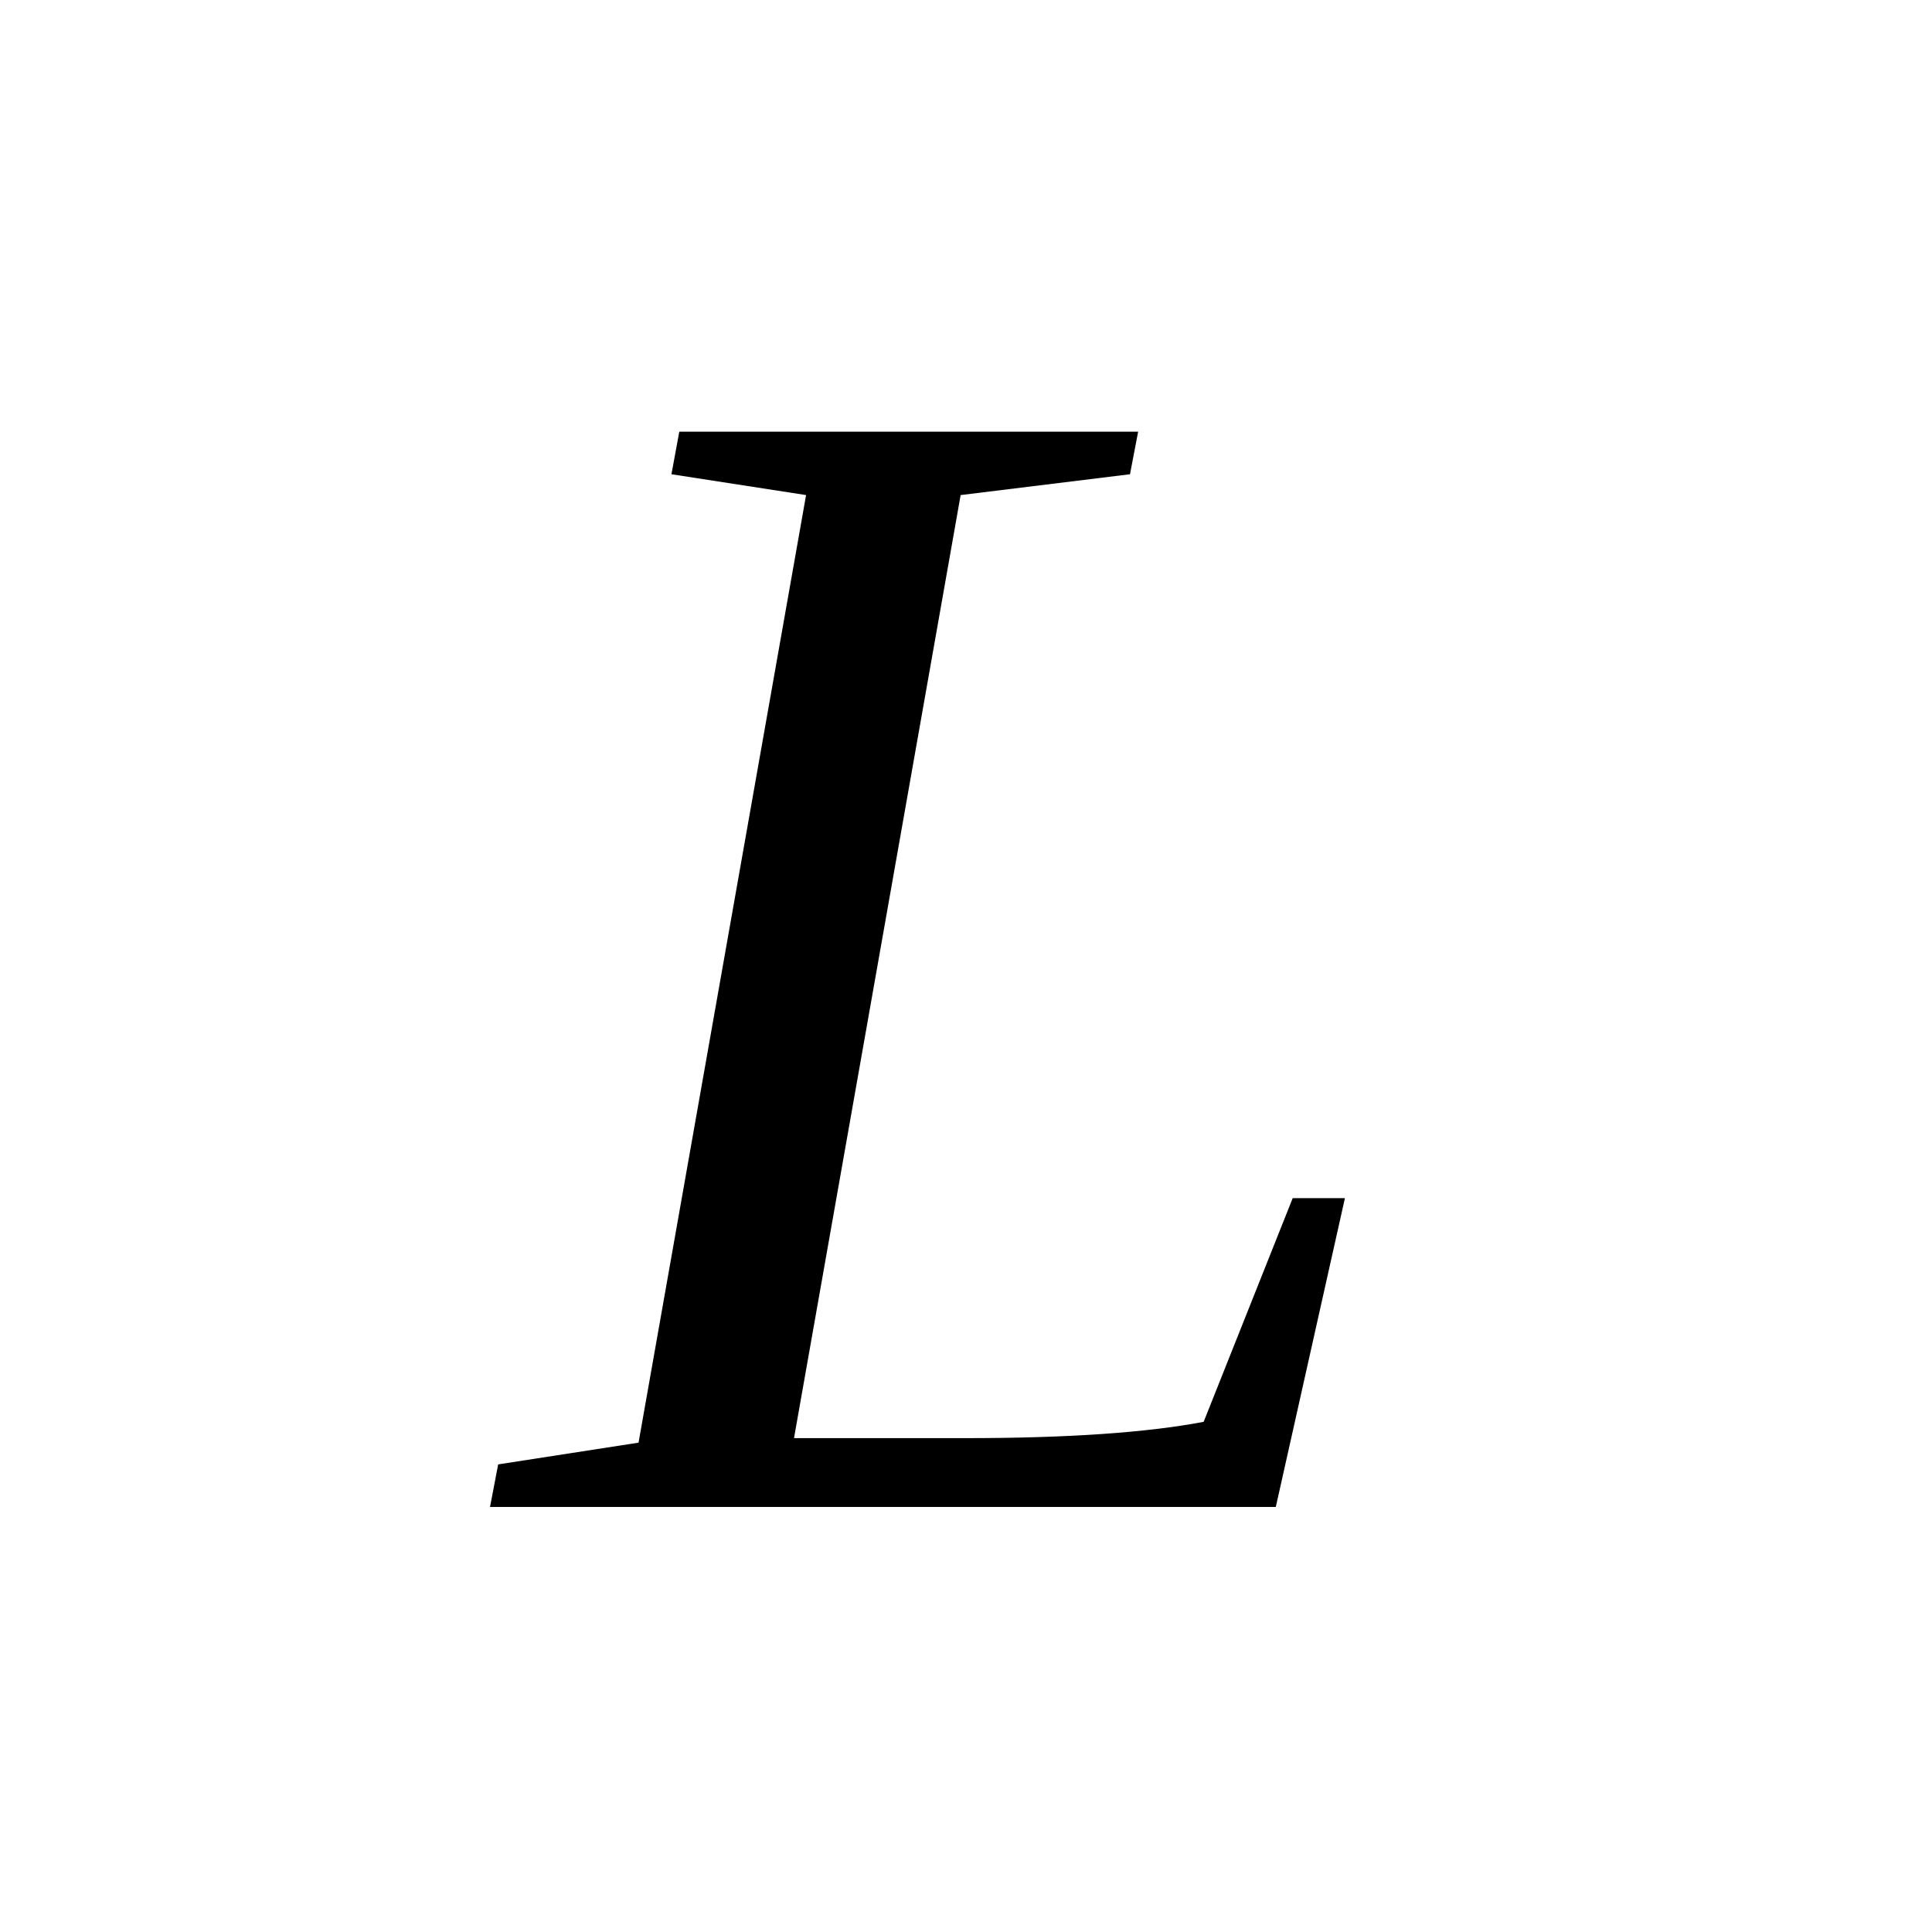
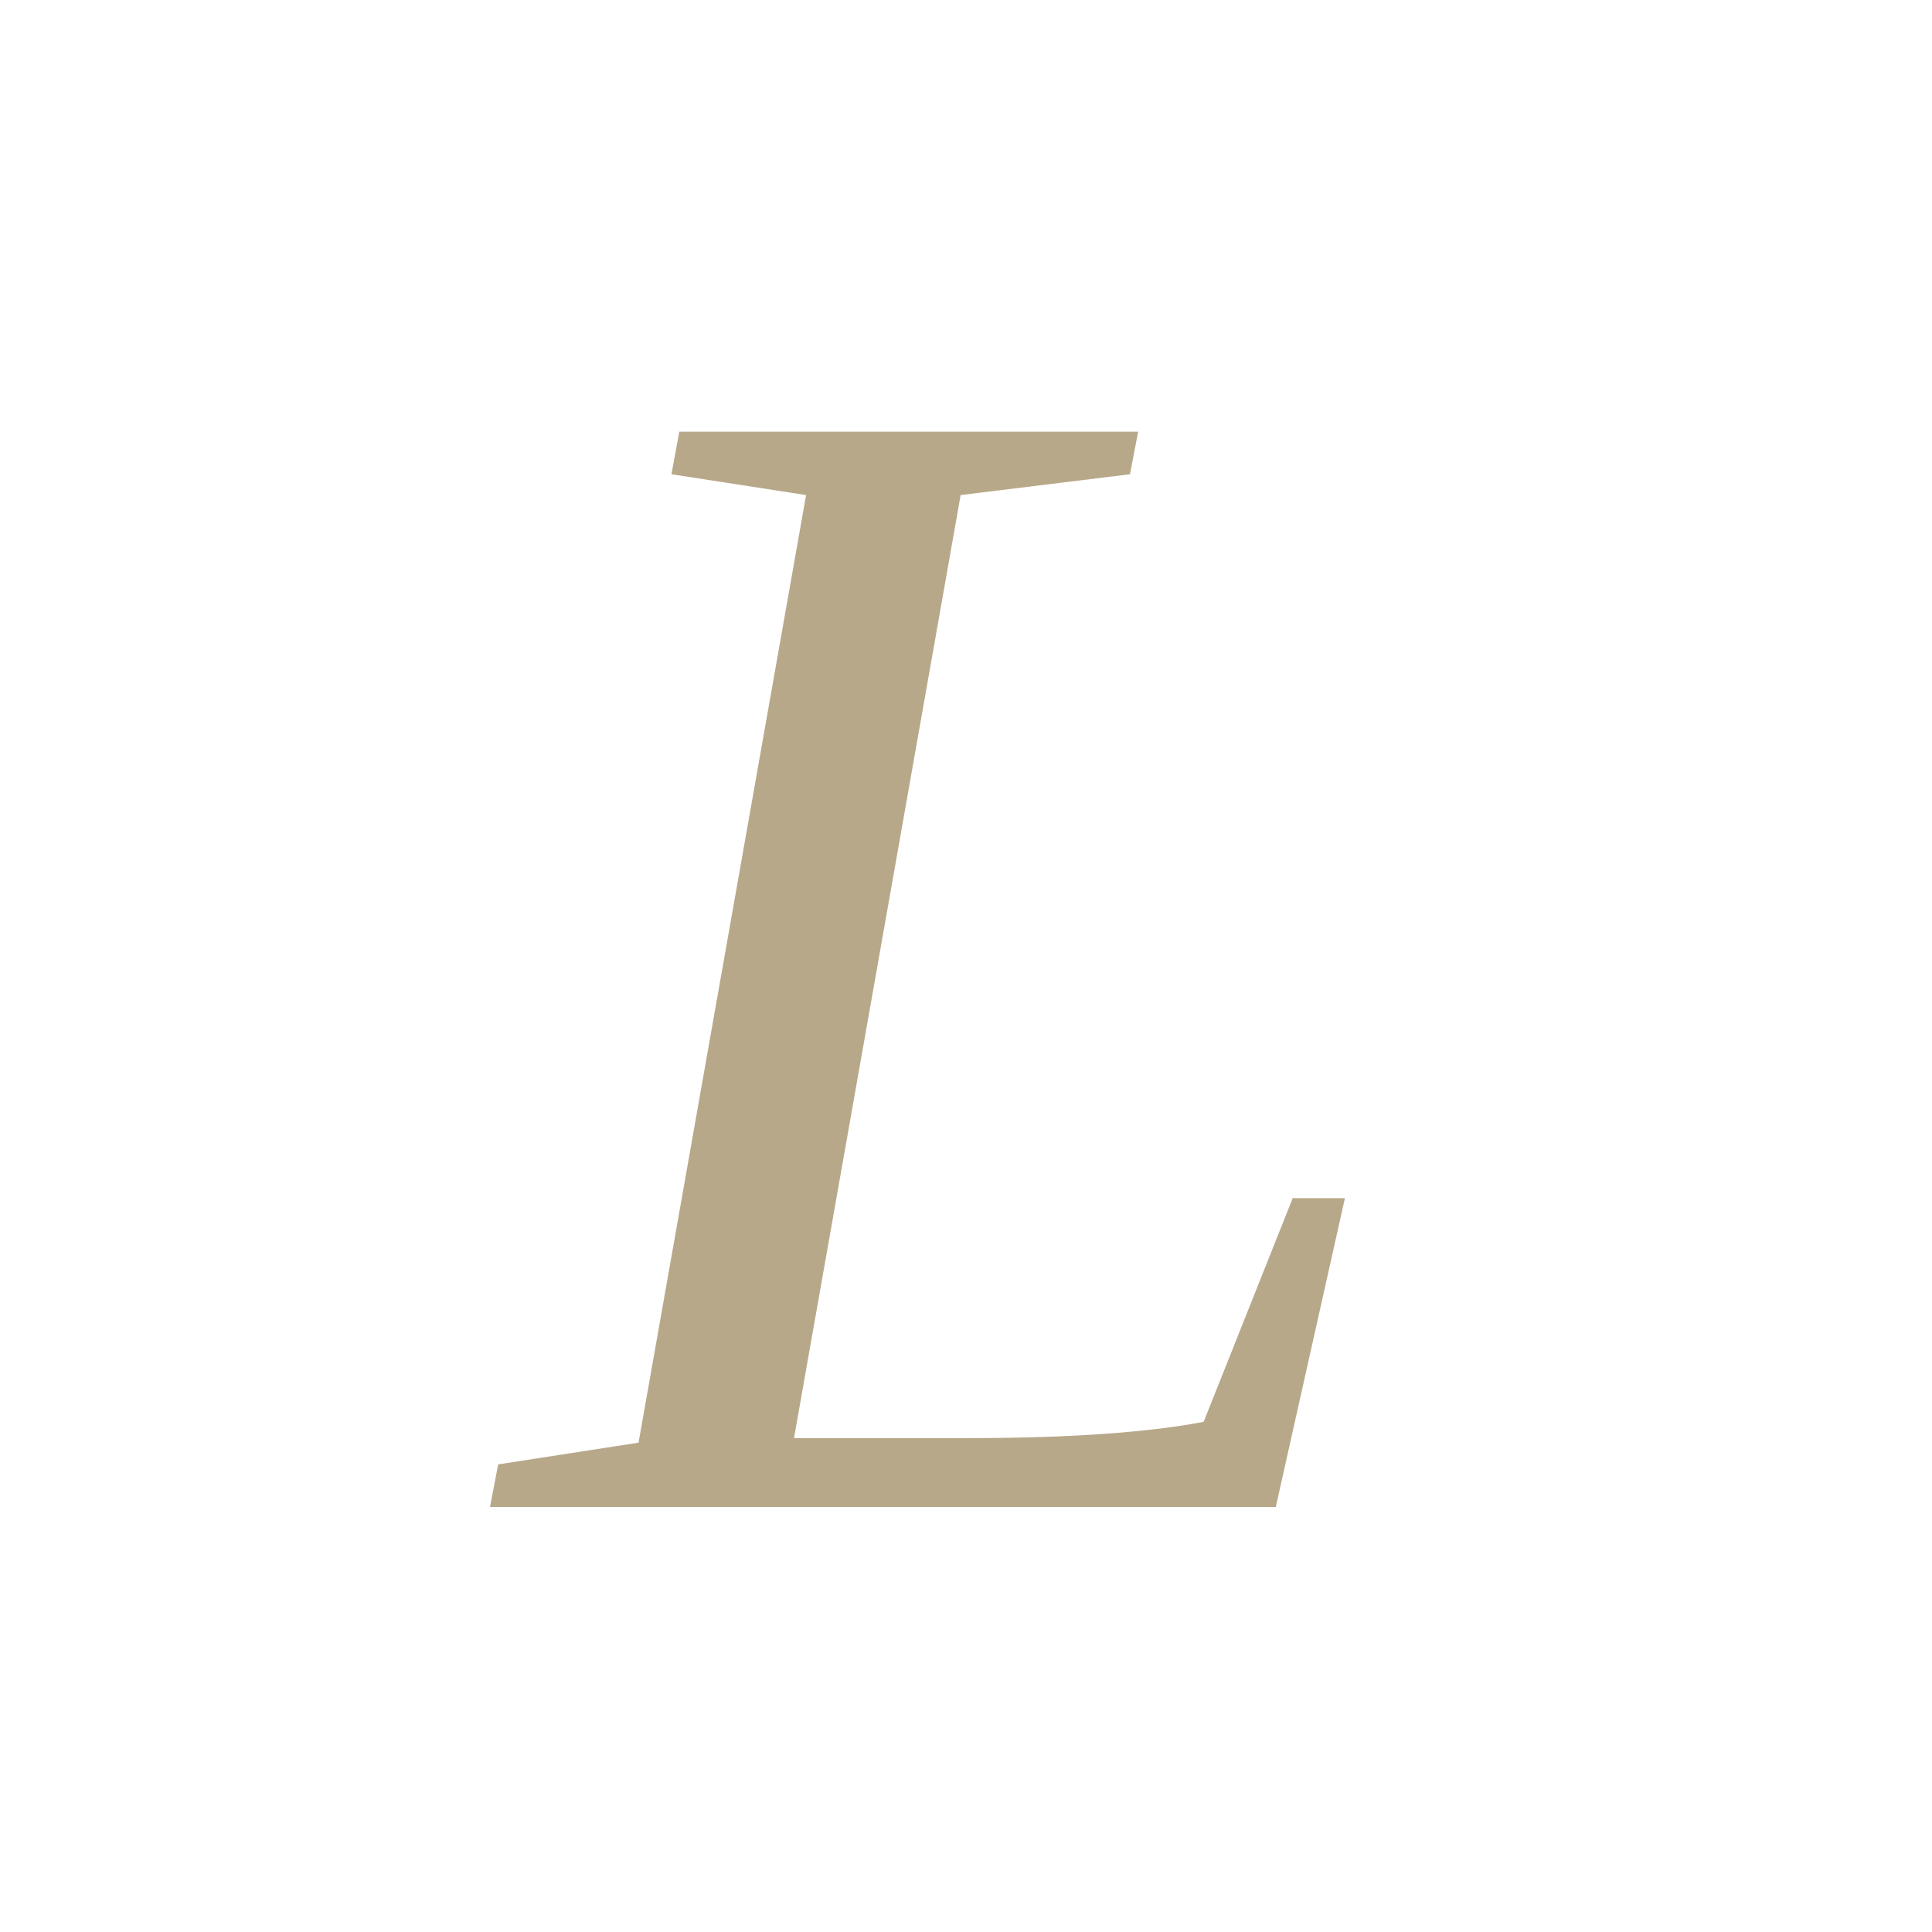
<svg xmlns="http://www.w3.org/2000/svg" viewBox="0 0 100 100">
-   <text x="50" y="78" text-anchor="middle" font-family="Georgia, 'Times New Roman', serif" font-size="85" font-style="italic" font-weight="400" fill="currentColor">L</text>
+   <text x="50" y="78" text-anchor="middle" font-family="Georgia, 'Times New Roman', serif" font-size="85" font-style="italic" font-weight="400" fill="#b8a88a">L</text>
</svg>
